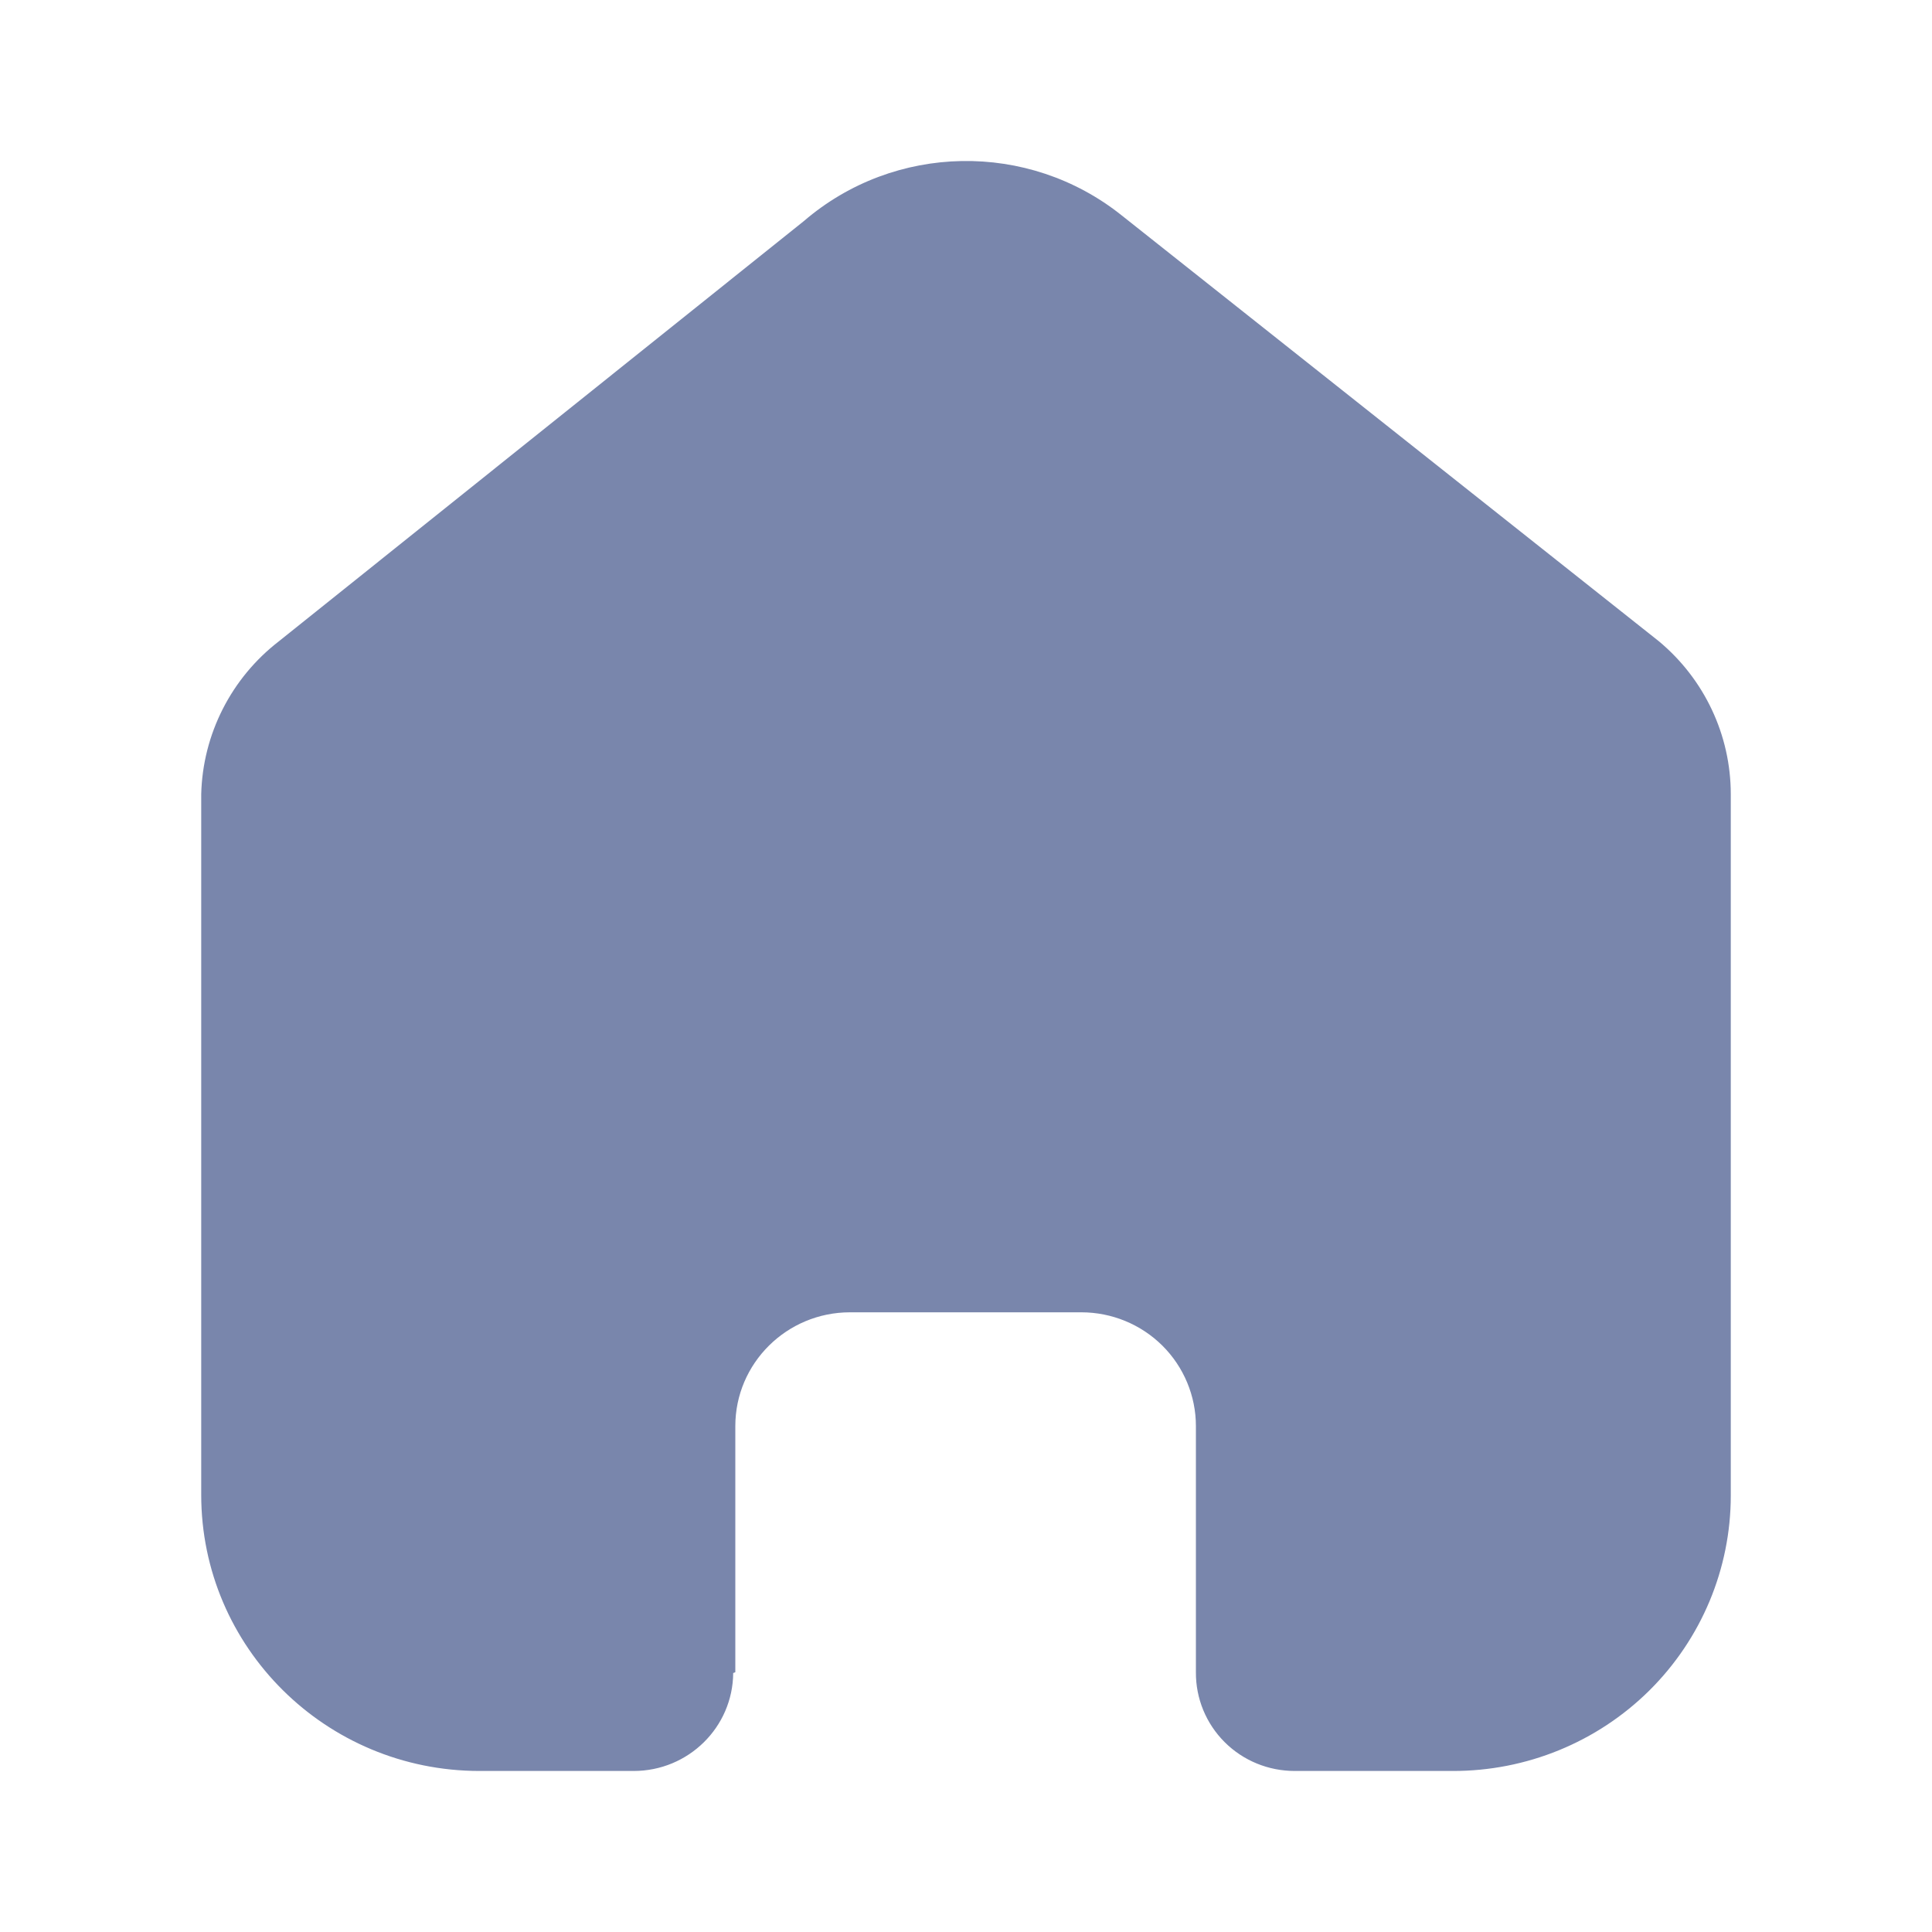
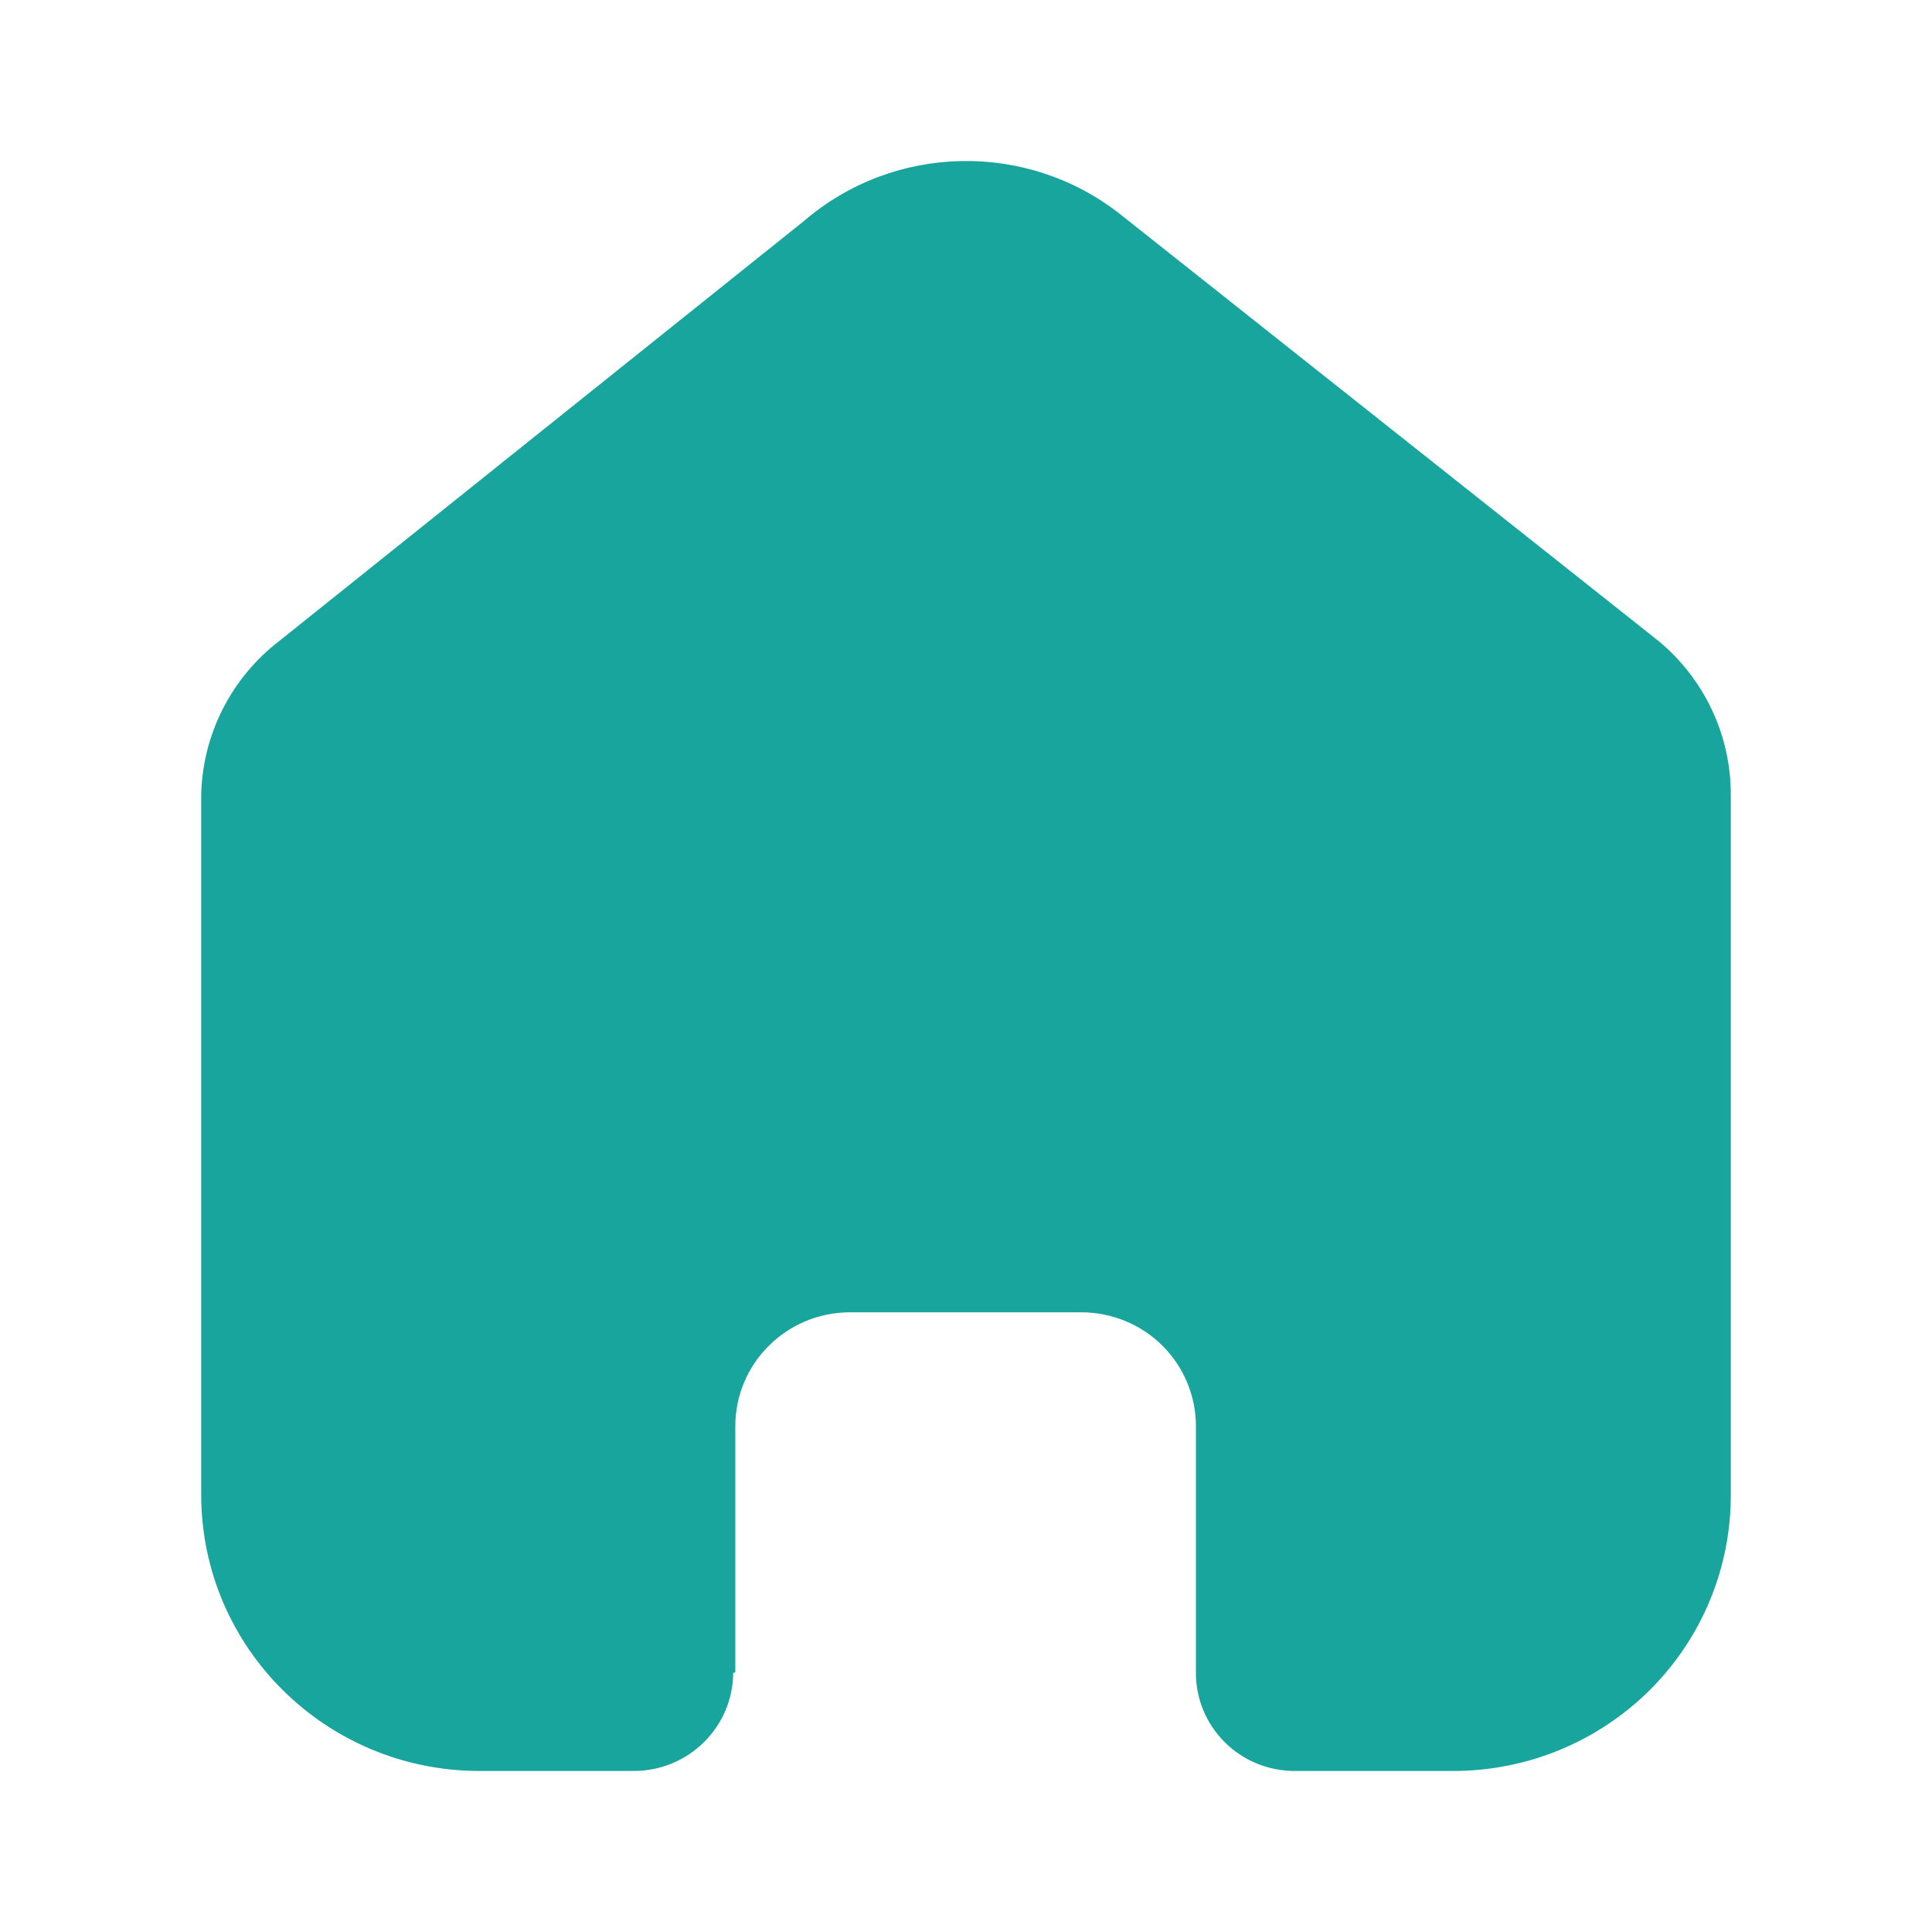
<svg xmlns="http://www.w3.org/2000/svg" width="20" height="20" viewBox="0 0 20 20" fill="none">
-   <path d="M7.612 17.311V14.763C7.612 14.113 8.144 13.585 8.799 13.585H11.194C11.509 13.585 11.81 13.709 12.033 13.93C12.255 14.151 12.38 14.451 12.38 14.763V17.311C12.378 17.582 12.485 17.842 12.677 18.034C12.869 18.226 13.13 18.333 13.403 18.333H15.037C15.8 18.335 16.532 18.036 17.073 17.501C17.613 16.966 17.917 16.239 17.917 15.482V8.222C17.917 7.61 17.644 7.03 17.171 6.637L11.612 2.23C10.645 1.457 9.259 1.482 8.321 2.289L2.889 6.637C2.394 7.018 2.098 7.601 2.083 8.222V15.474C2.083 17.053 3.373 18.333 4.964 18.333H6.56C7.126 18.333 7.586 17.88 7.59 17.319L7.612 17.311Z" fill="#7986AC" />
+   <path d="M7.612 17.311V14.763C7.612 14.113 8.144 13.585 8.799 13.585H11.194C11.509 13.585 11.81 13.709 12.033 13.93C12.255 14.151 12.38 14.451 12.38 14.763V17.311C12.378 17.582 12.485 17.842 12.677 18.034C12.869 18.226 13.13 18.333 13.403 18.333H15.037C15.8 18.335 16.532 18.036 17.073 17.501C17.613 16.966 17.917 16.239 17.917 15.482V8.222C17.917 7.61 17.644 7.03 17.171 6.637L11.612 2.23C10.645 1.457 9.259 1.482 8.321 2.289L2.889 6.637C2.394 7.018 2.098 7.601 2.083 8.222V15.474C2.083 17.053 3.373 18.333 4.964 18.333H6.56C7.126 18.333 7.586 17.88 7.59 17.319L7.612 17.311Z" fill="#18a59e" />
</svg>
